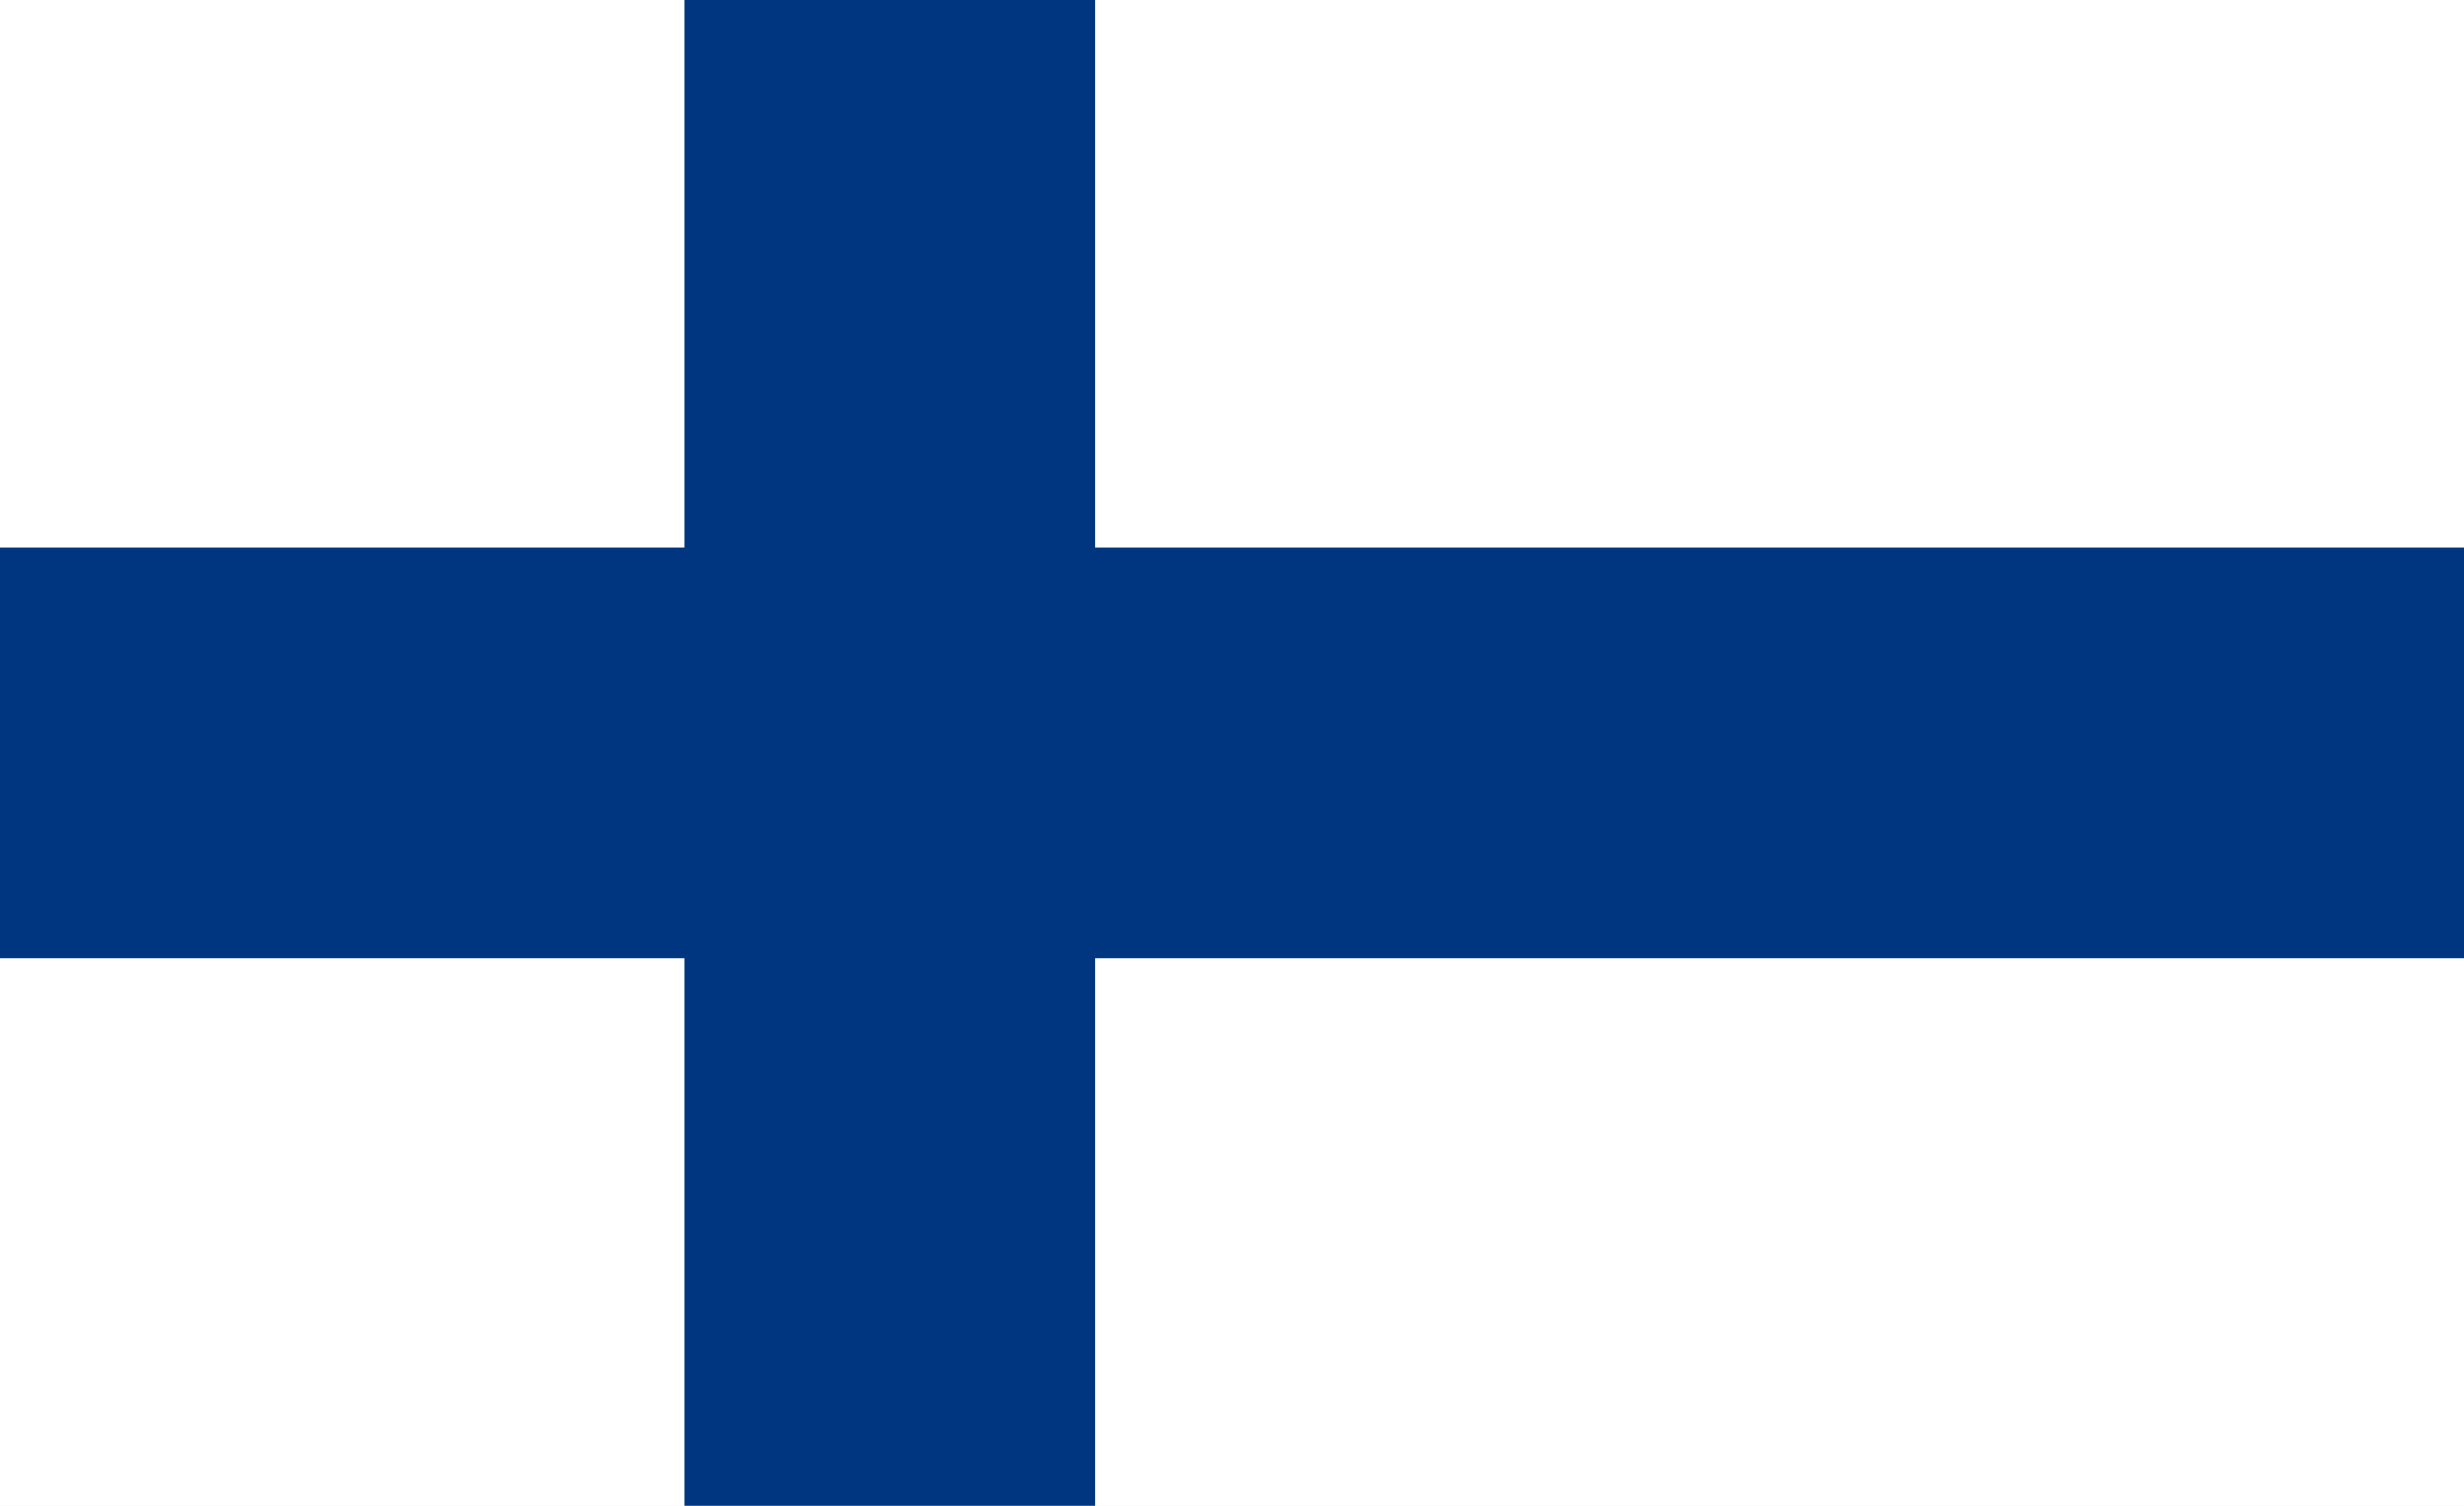
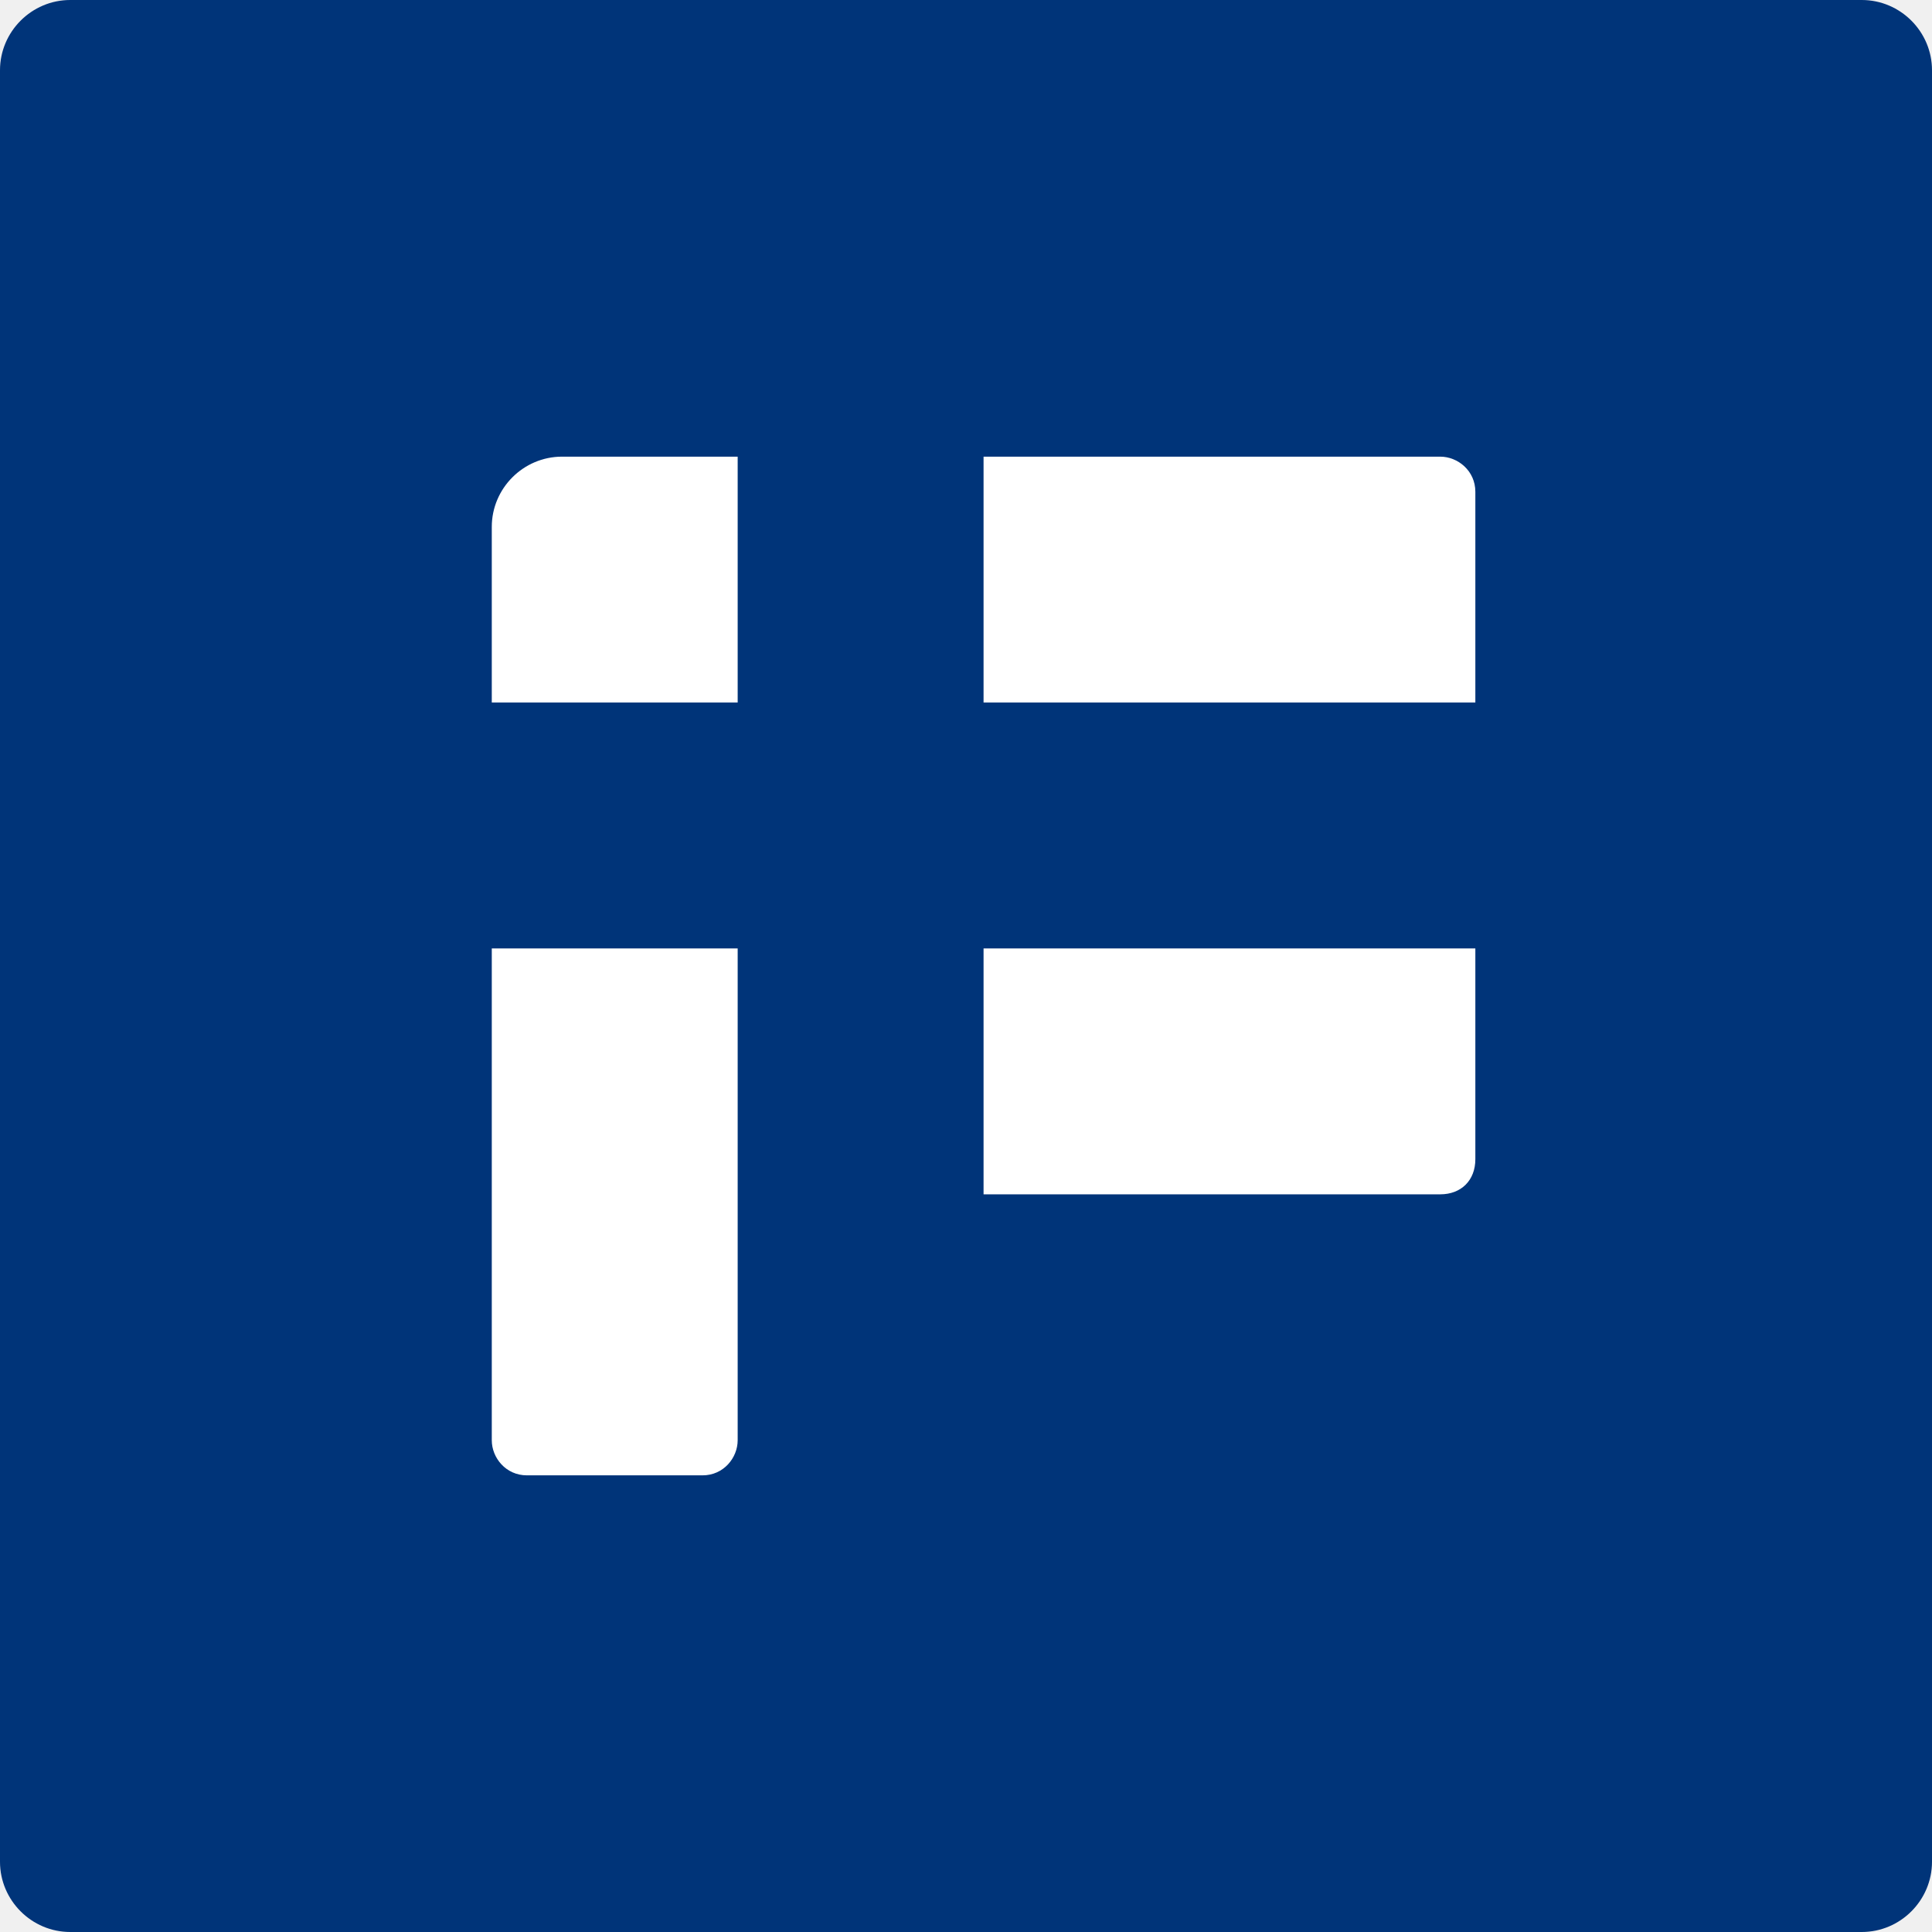
- <svg xmlns="http://www.w3.org/2000/svg" viewBox="0 0 1800 1100">
-   <path fill="#fff" d="M0 0h1800v1100H0z" />
-   <path fill="#003580" d="M0 400h1800v300H0z" />
-   <path fill="#003580" d="M500 0h300v1100H500z" />
+ <svg xmlns="http://www.w3.org/2000/svg" width="512px" height="512px" viewBox="0 0 512 512" version="1.1">
+   <g>
+     <g fill-rule="nonzero">
+       <path d="M493.382,0 L18.618,0 C8.378,0 0,8.378 0,18.618 L0,493.382 C0,503.622 8.378,512 18.618,512 L493.382,512 C503.622,512 512,503.622 512,493.382 L512,18.618 C512,8.378 503.622,0 493.382,0 Z" fill="#003479" />
+       <g transform="translate(130.3273, 121.0182)" fill="#FFFFFF">
+         <path d="M0,65.164 L0,18.618 C0,8.378 8.378,0 18.618,0 L65.164,0 L65.164,65.164" />
+         <path d="M0,130.327 L65.164,130.327 L65.164,260.655 C65.164,265.309 61.44,269.964 55.855,269.964 L9.309,269.964 C3.724,269.964 0,265.309 0,260.655" />
+         <path d="M130.327,0 L251.345,0 C256,0 260.655,3.724 260.655,9.309 L260.655,65.164 L130.327,65.164" />
+         <path d="M251.345,195.491 L130.327,195.491 L130.327,130.327 L260.655,130.327 L260.655,186.182 C260.655,191.767 256.931,195.491 251.345,195.491 Z" />
+       </g>
+     </g>
+   </g>
</svg>
